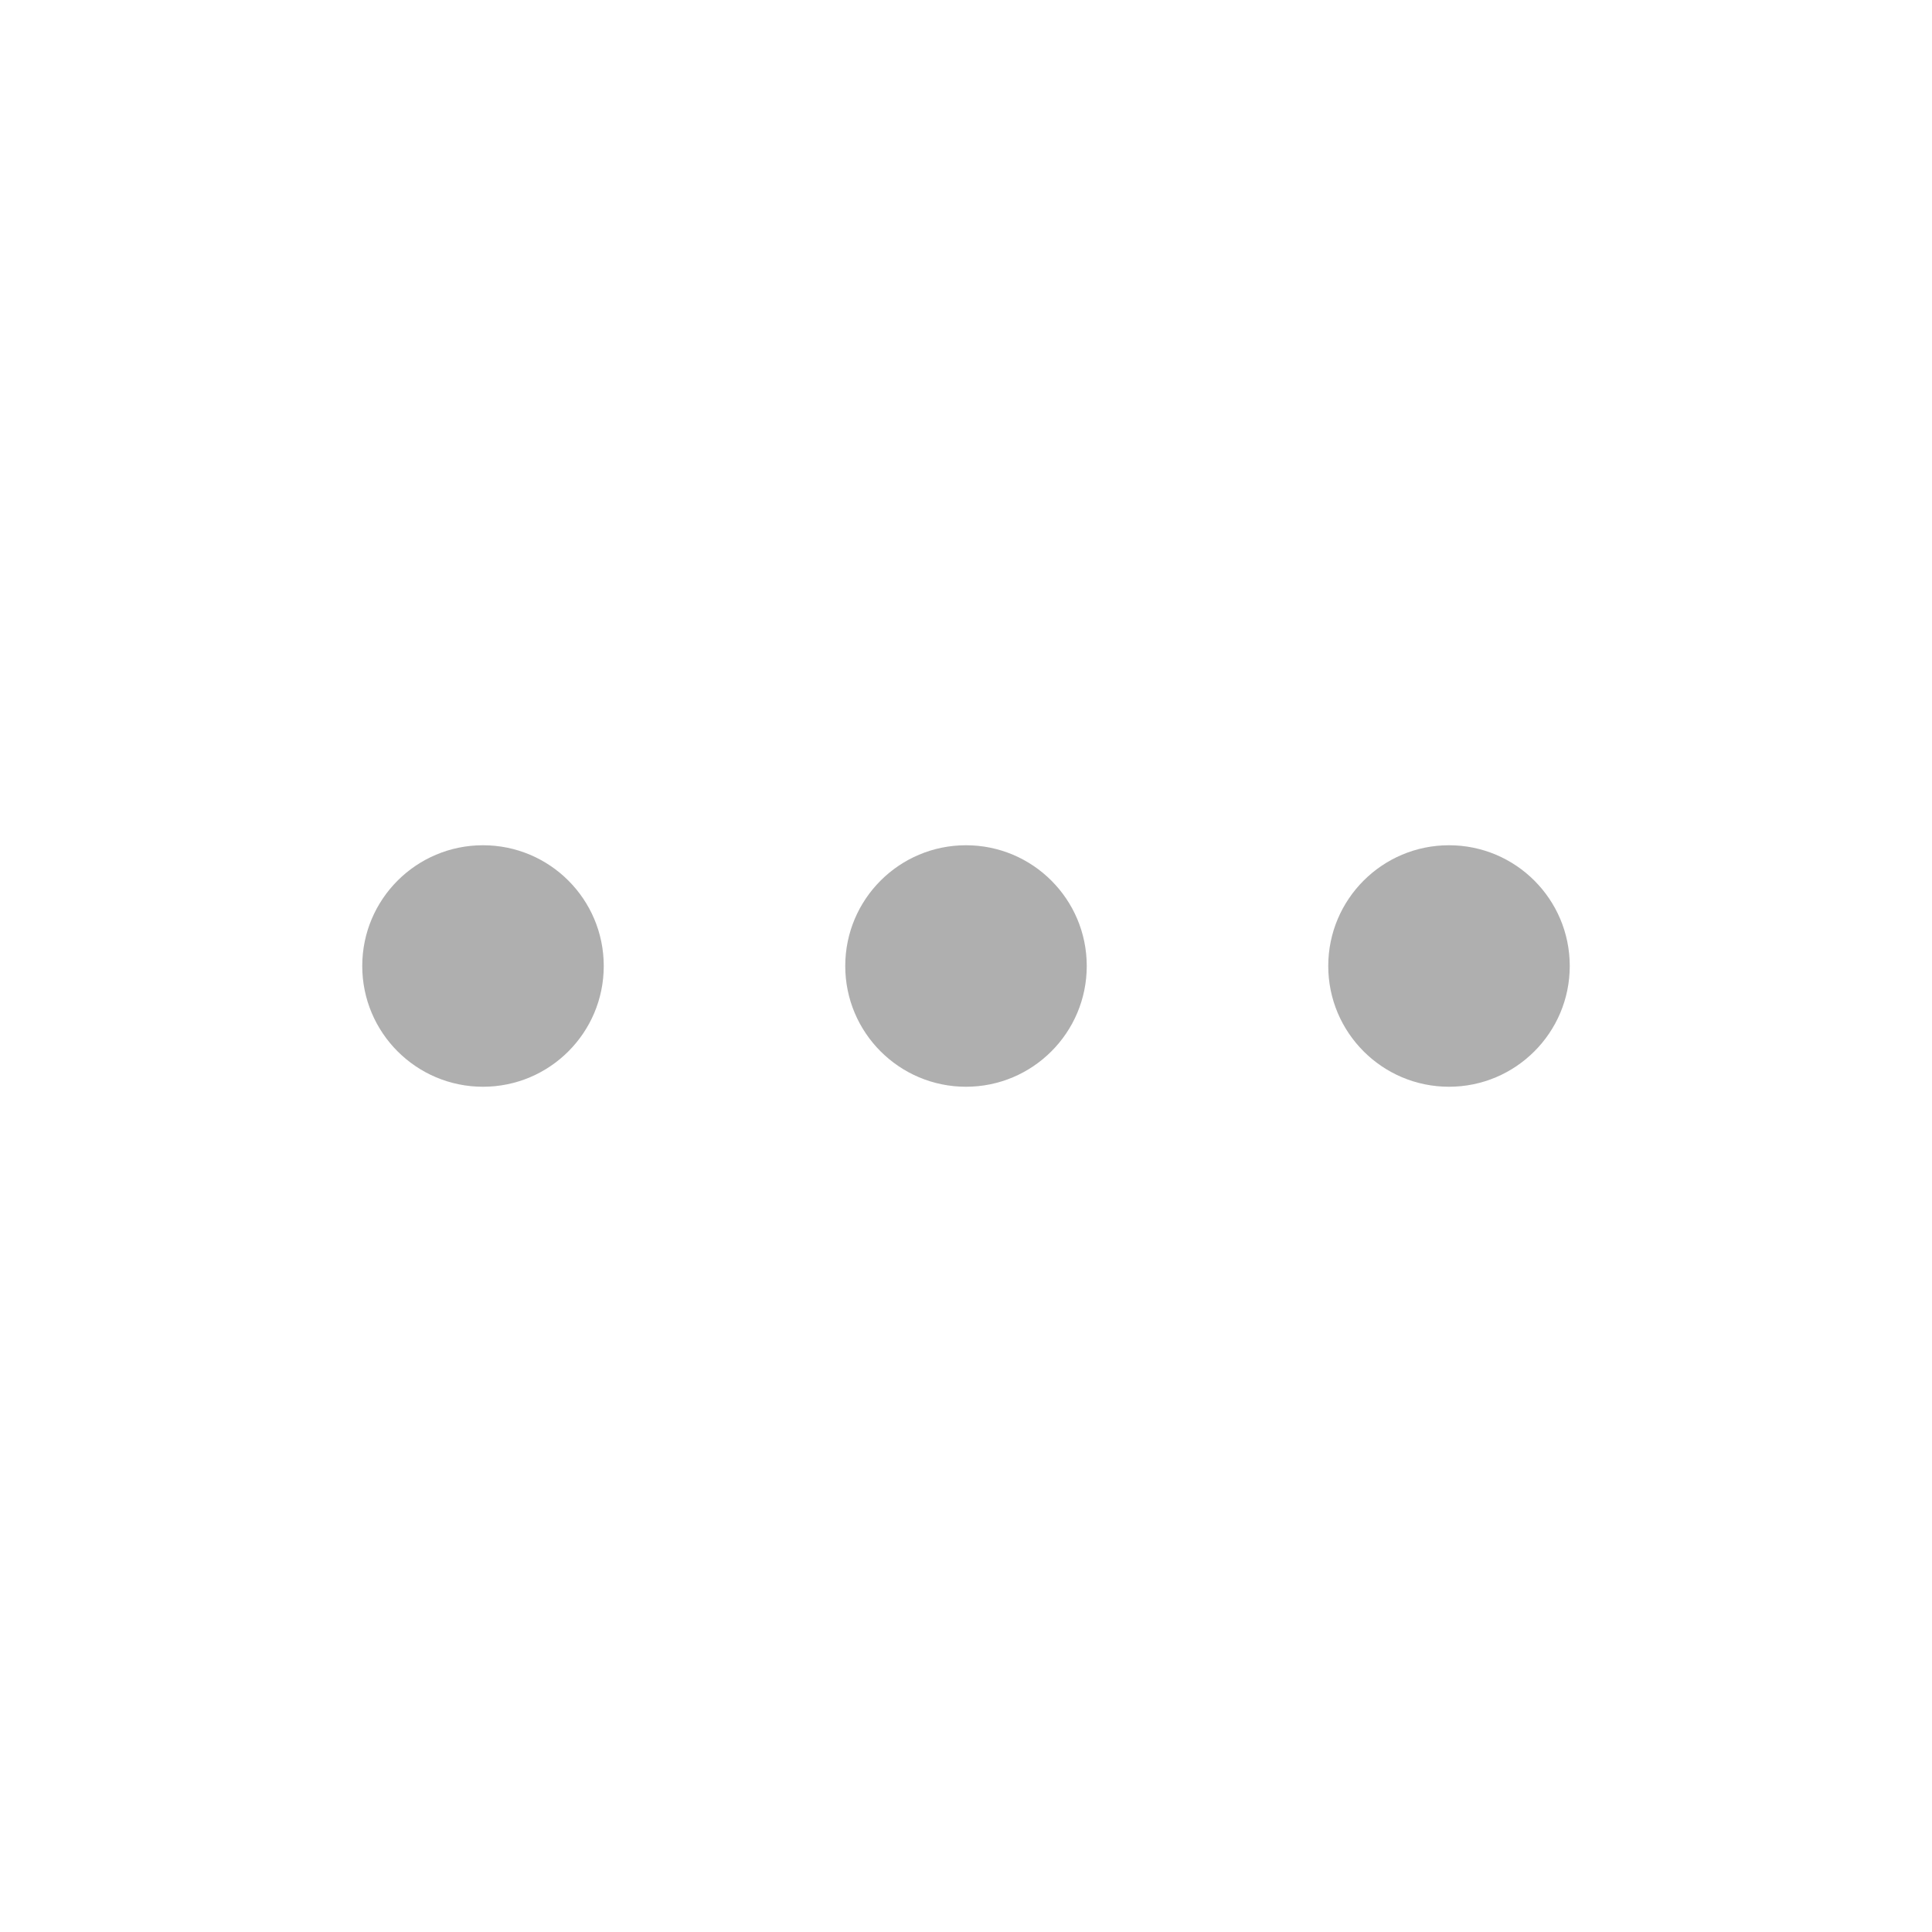
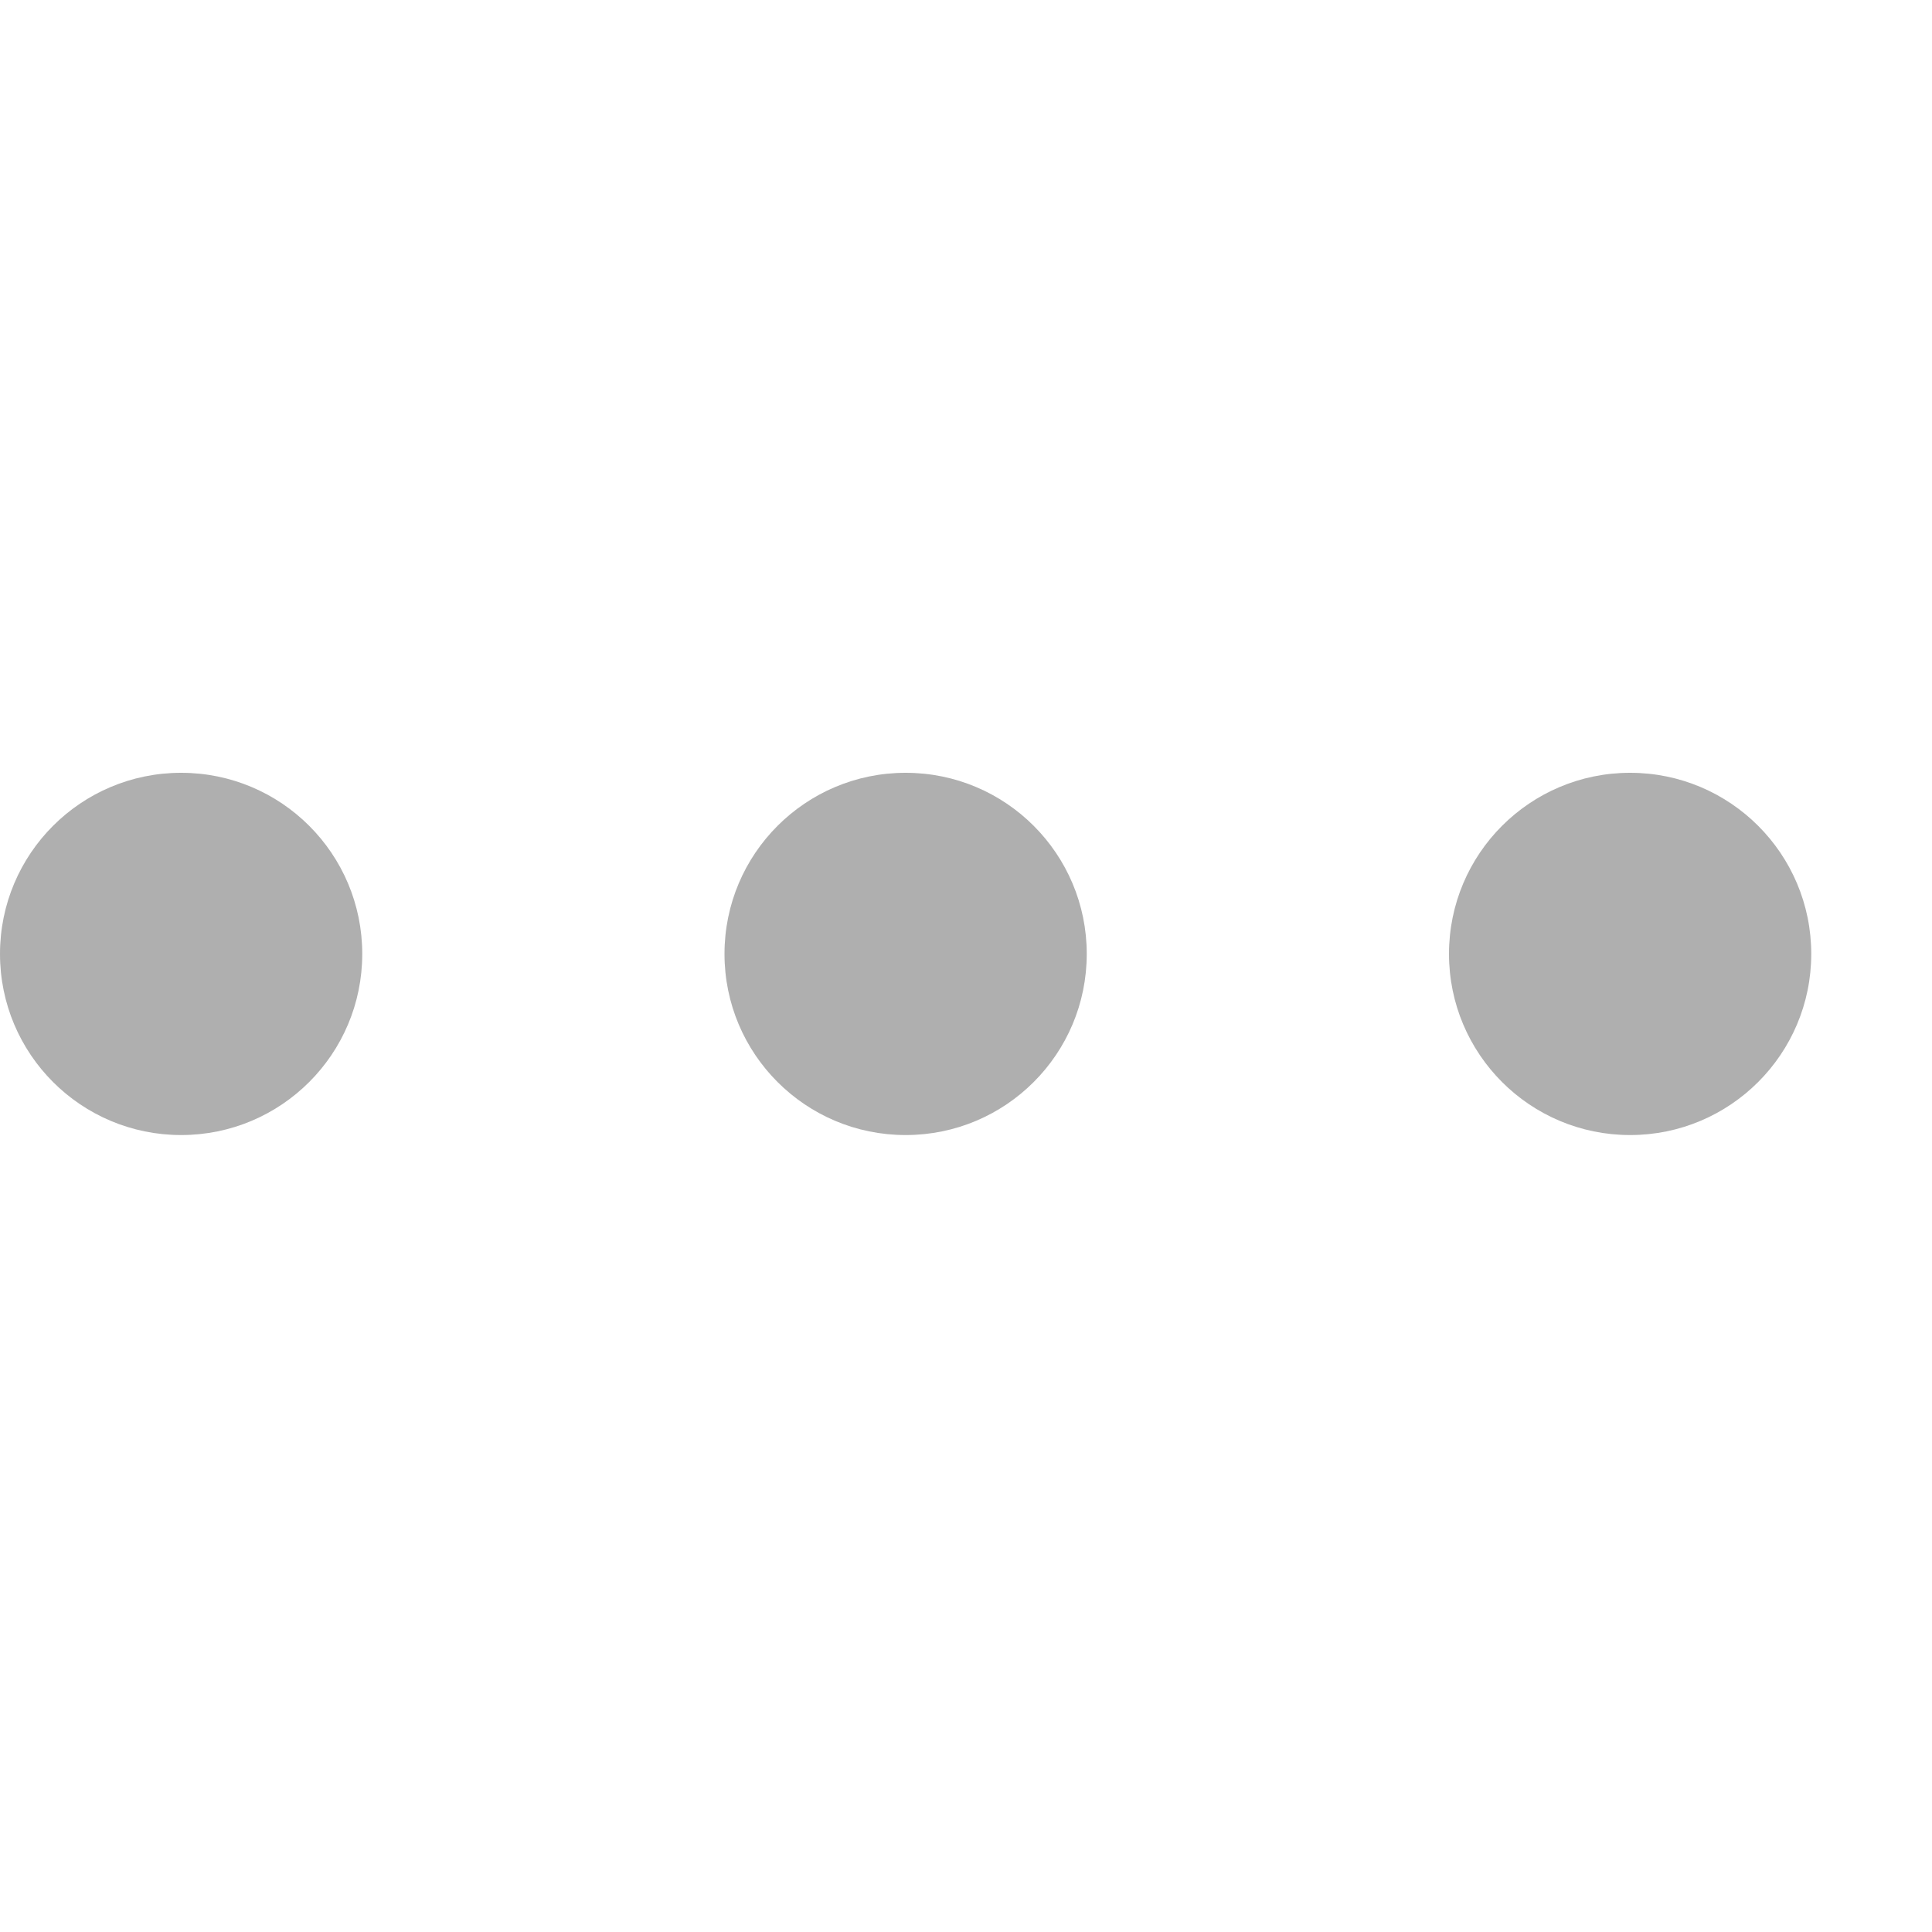
- <svg xmlns="http://www.w3.org/2000/svg" width="30" height="30" viewBox="0 0 30 30" fill="none">
-   <path d="M7.5 16.875C8.536 16.875 9.375 16.035 9.375 15C9.375 13.964 8.536 13.125 7.5 13.125C6.464 13.125 5.625 13.964 5.625 15C5.625 16.035 6.464 16.875 7.5 16.875Z" fill="#AFAFAF" />
-   <path d="M15 16.875C16.035 16.875 16.875 16.035 16.875 15C16.875 13.964 16.035 13.125 15 13.125C13.964 13.125 13.125 13.964 13.125 15C13.125 16.035 13.964 16.875 15 16.875Z" fill="#AFAFAF" />
-   <path d="M22.5 16.875C23.535 16.875 24.375 16.035 24.375 15C24.375 13.964 23.535 13.125 22.5 13.125C21.465 13.125 20.625 13.964 20.625 15C20.625 16.035 21.465 16.875 22.5 16.875Z" fill="#AFAFAF" />
+ <svg xmlns="http://www.w3.org/2000/svg" width="20" height="20" viewBox="0 0 20 20" fill="none">
+   <path d="M1.875 11.75C2.911 11.75 3.75 10.911 3.75 9.875C3.75 8.839 2.911 8 1.875 8C0.839 8 0 8.839 0 9.875C0 10.911 0.839 11.75 1.875 11.75Z" fill="#AFAFAF" />
+   <path d="M9.375 11.75C10.411 11.75 11.25 10.911 11.25 9.875C11.25 8.839 10.411 8 9.375 8C8.339 8 7.5 8.839 7.5 9.875C7.5 10.911 8.339 11.75 9.375 11.75Z" fill="#AFAFAF" />
+   <path d="M16.875 11.75C17.91 11.75 18.75 10.911 18.75 9.875C18.75 8.839 17.91 8 16.875 8C15.839 8 15 8.839 15 9.875C15 10.911 15.839 11.75 16.875 11.75Z" fill="#AFAFAF" />
</svg>
